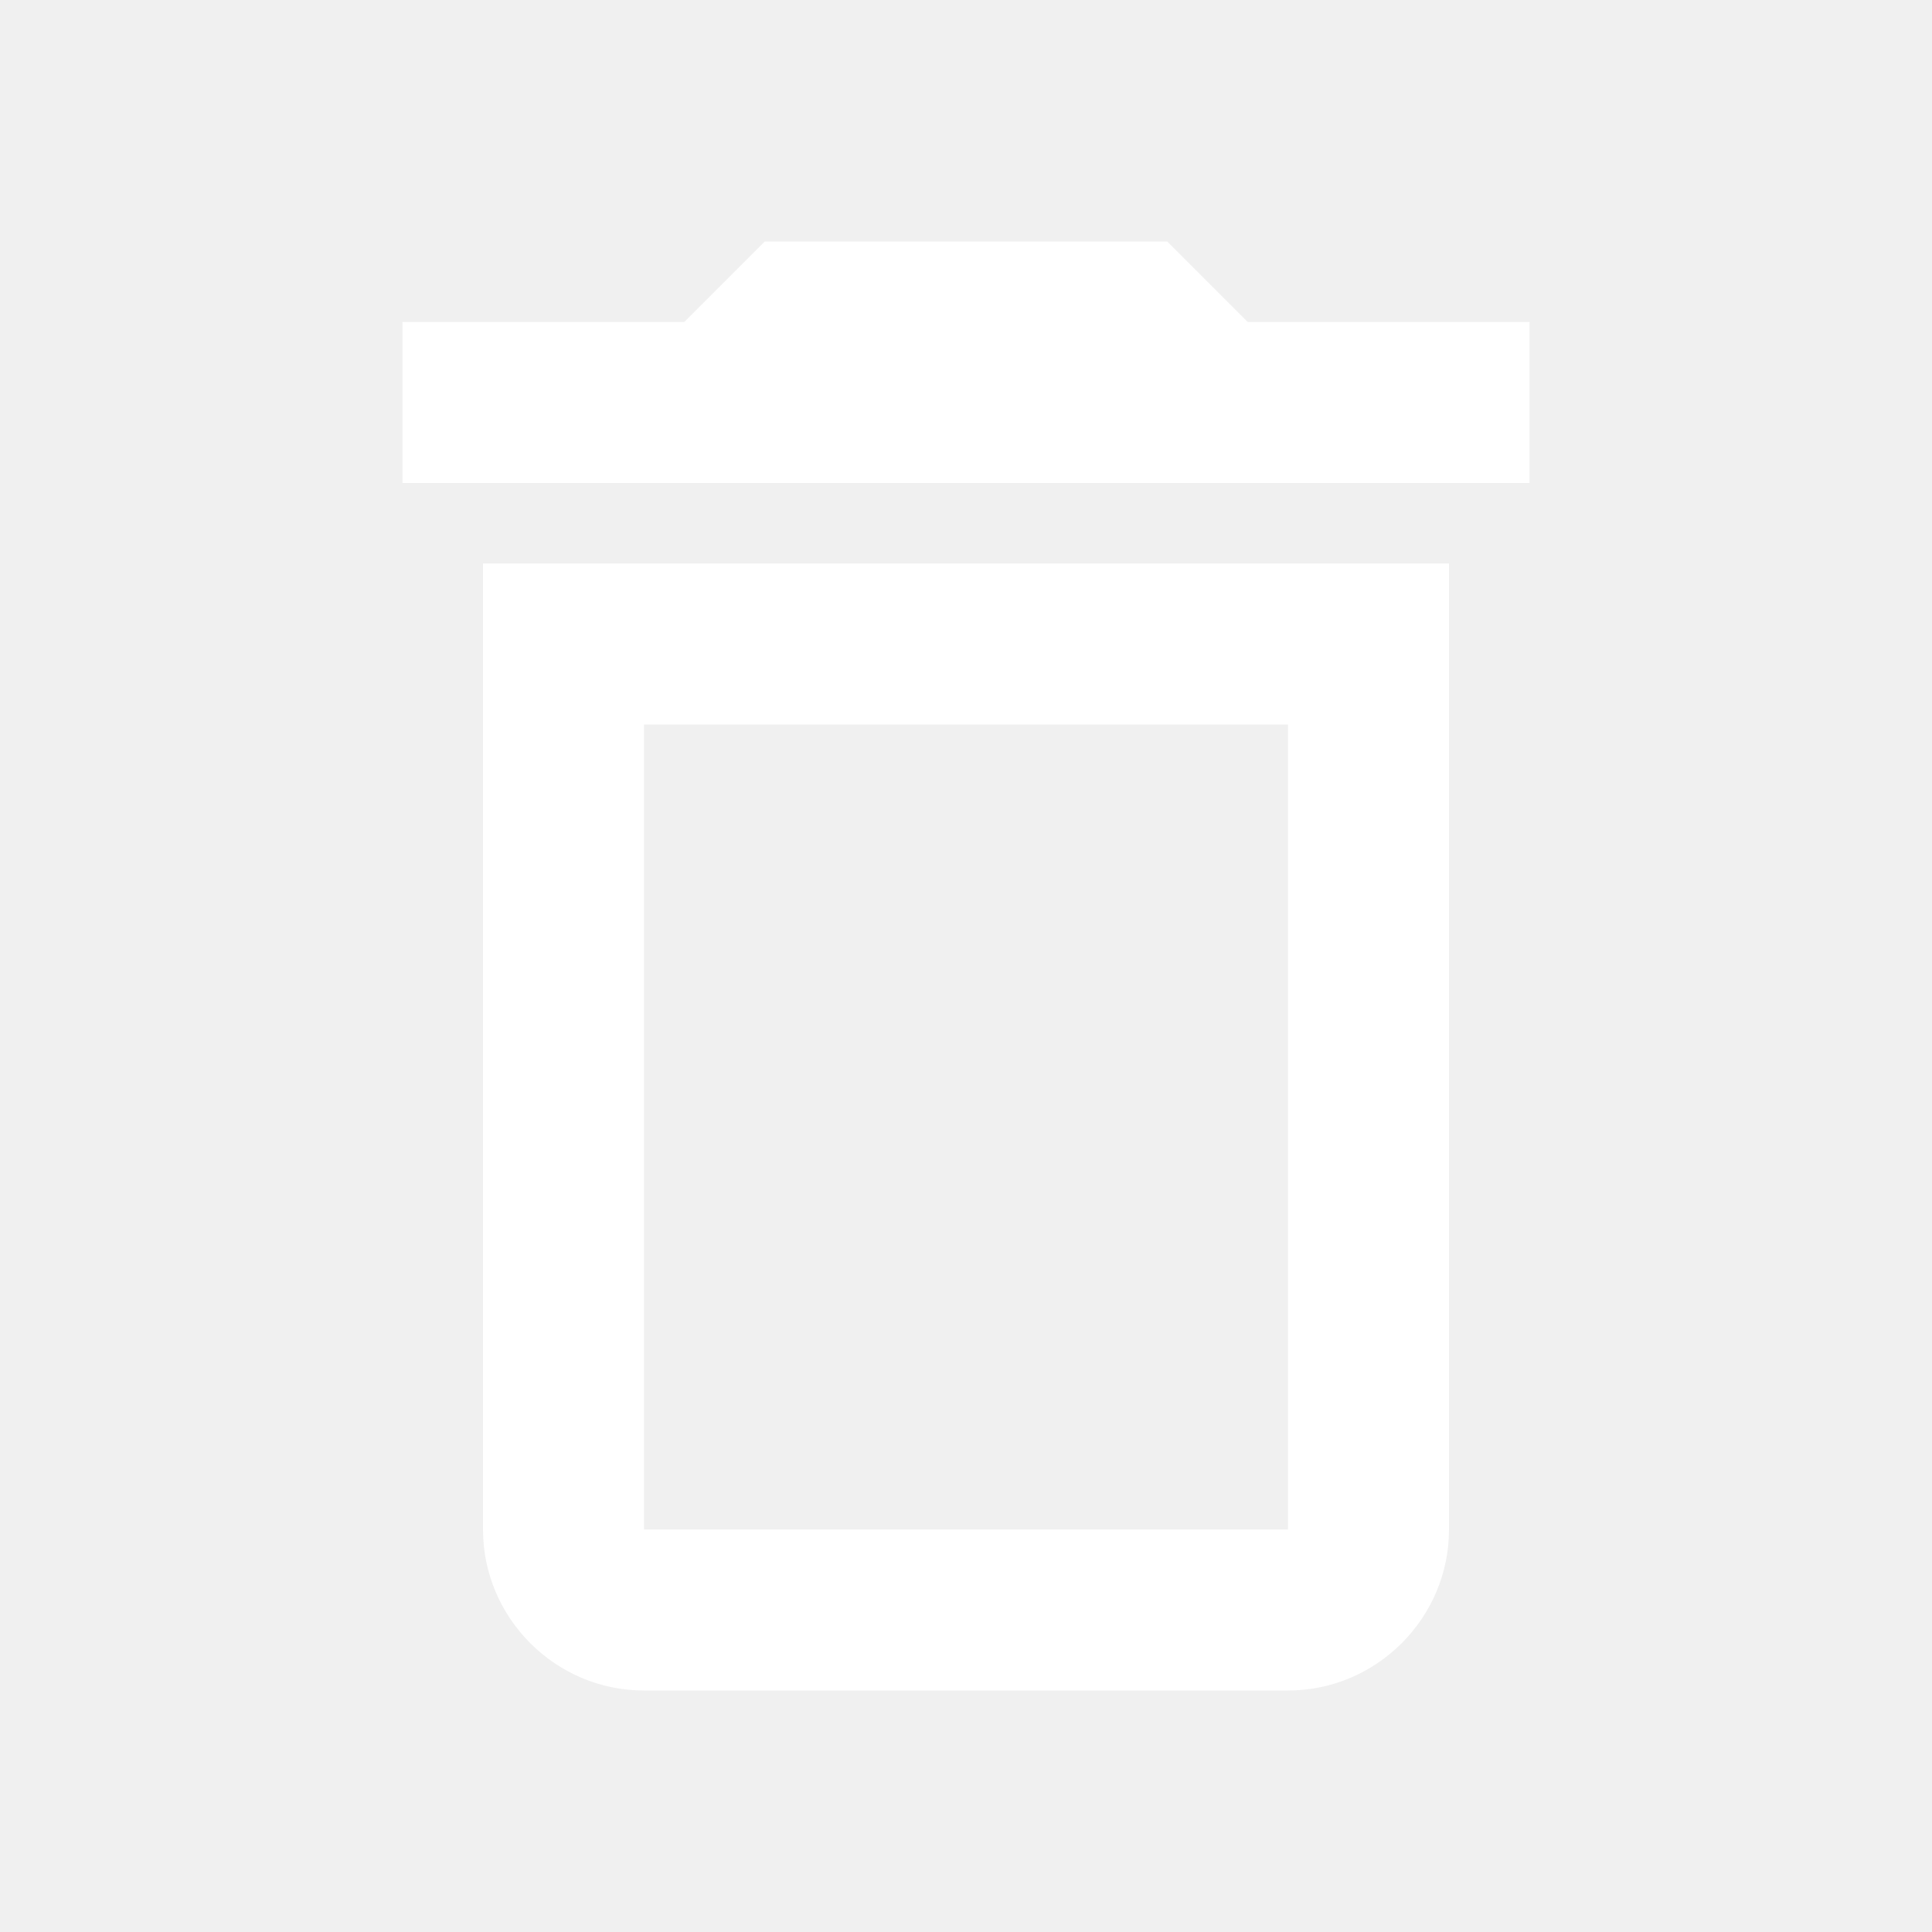
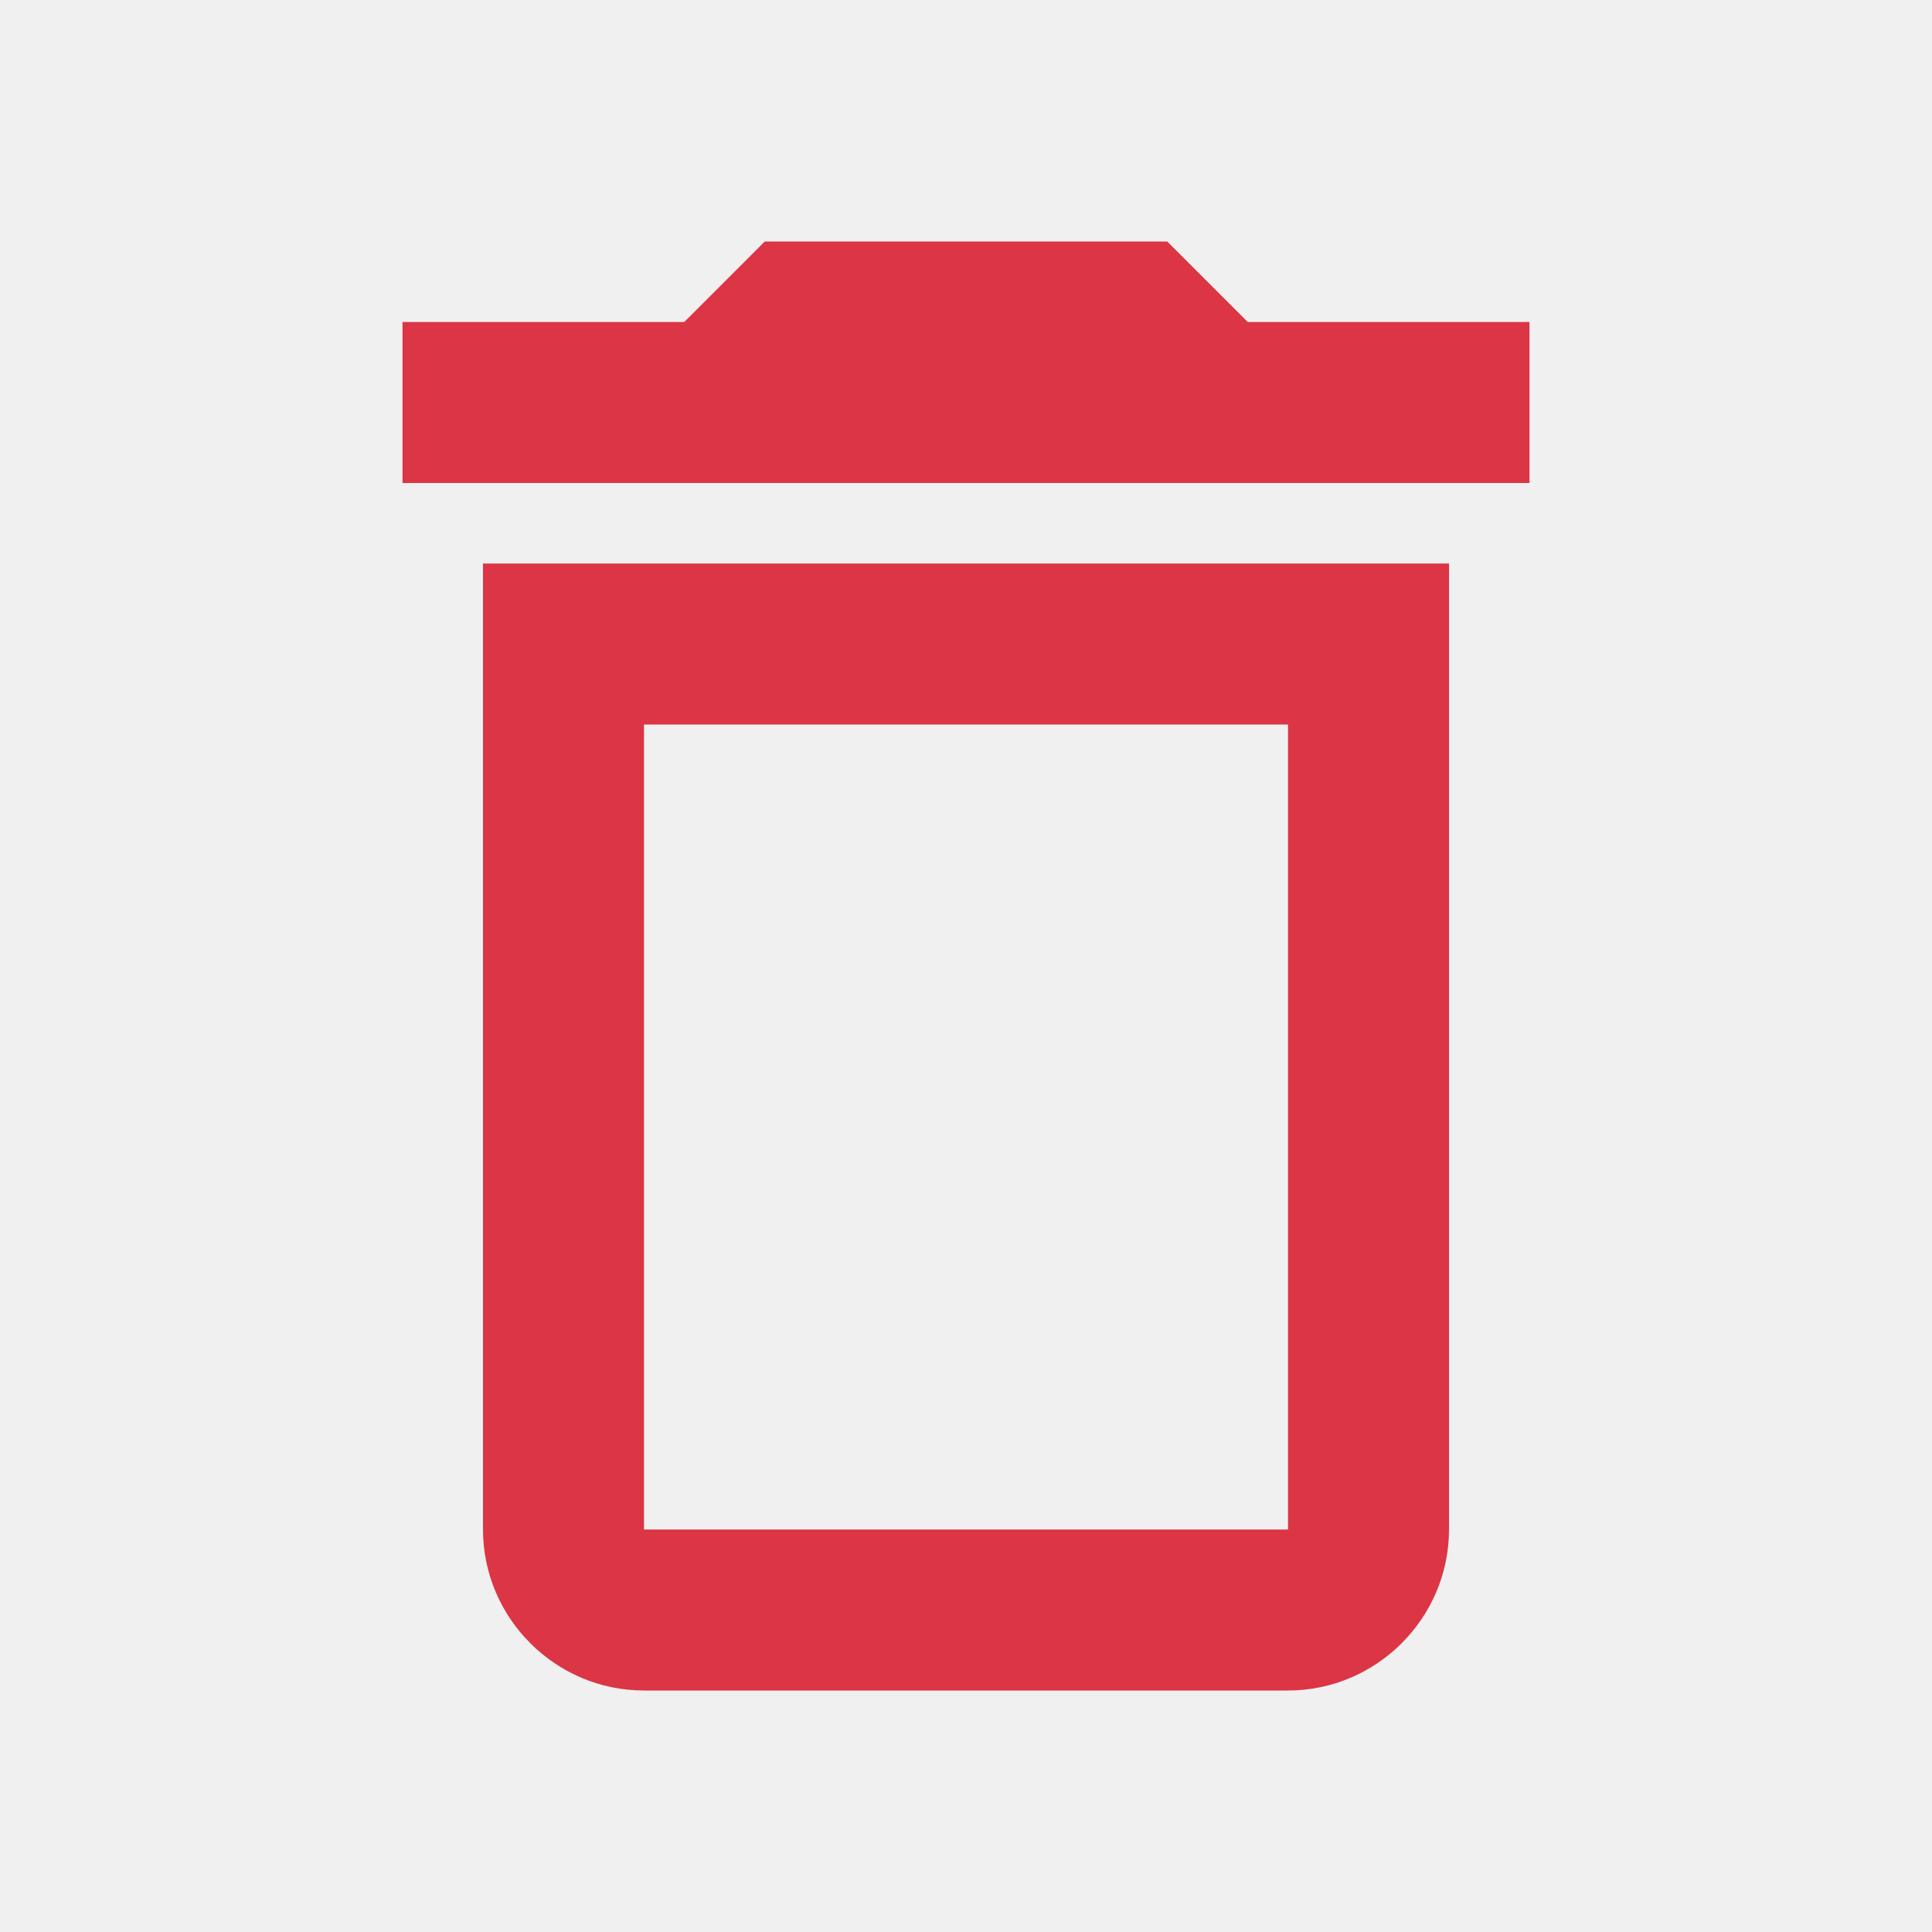
- <svg xmlns="http://www.w3.org/2000/svg" viewBox="0 0 24 24" fill="white" width="24px" height="24px">
+ <svg xmlns="http://www.w3.org/2000/svg" viewBox="0 0 24 24" fill="#dc3545" width="24px" height="24px">
  <path d="M0 0h24v24H0V0z" fill="none" />
  <path d="M6 19c0 1.1.9 2 2 2h8c1.1 0 2-.9 2-2V7H6v12zM8 9h8v10H8V9zm7.5-5l-1-1h-5l-1 1H5v2h14V4z" />
</svg>
